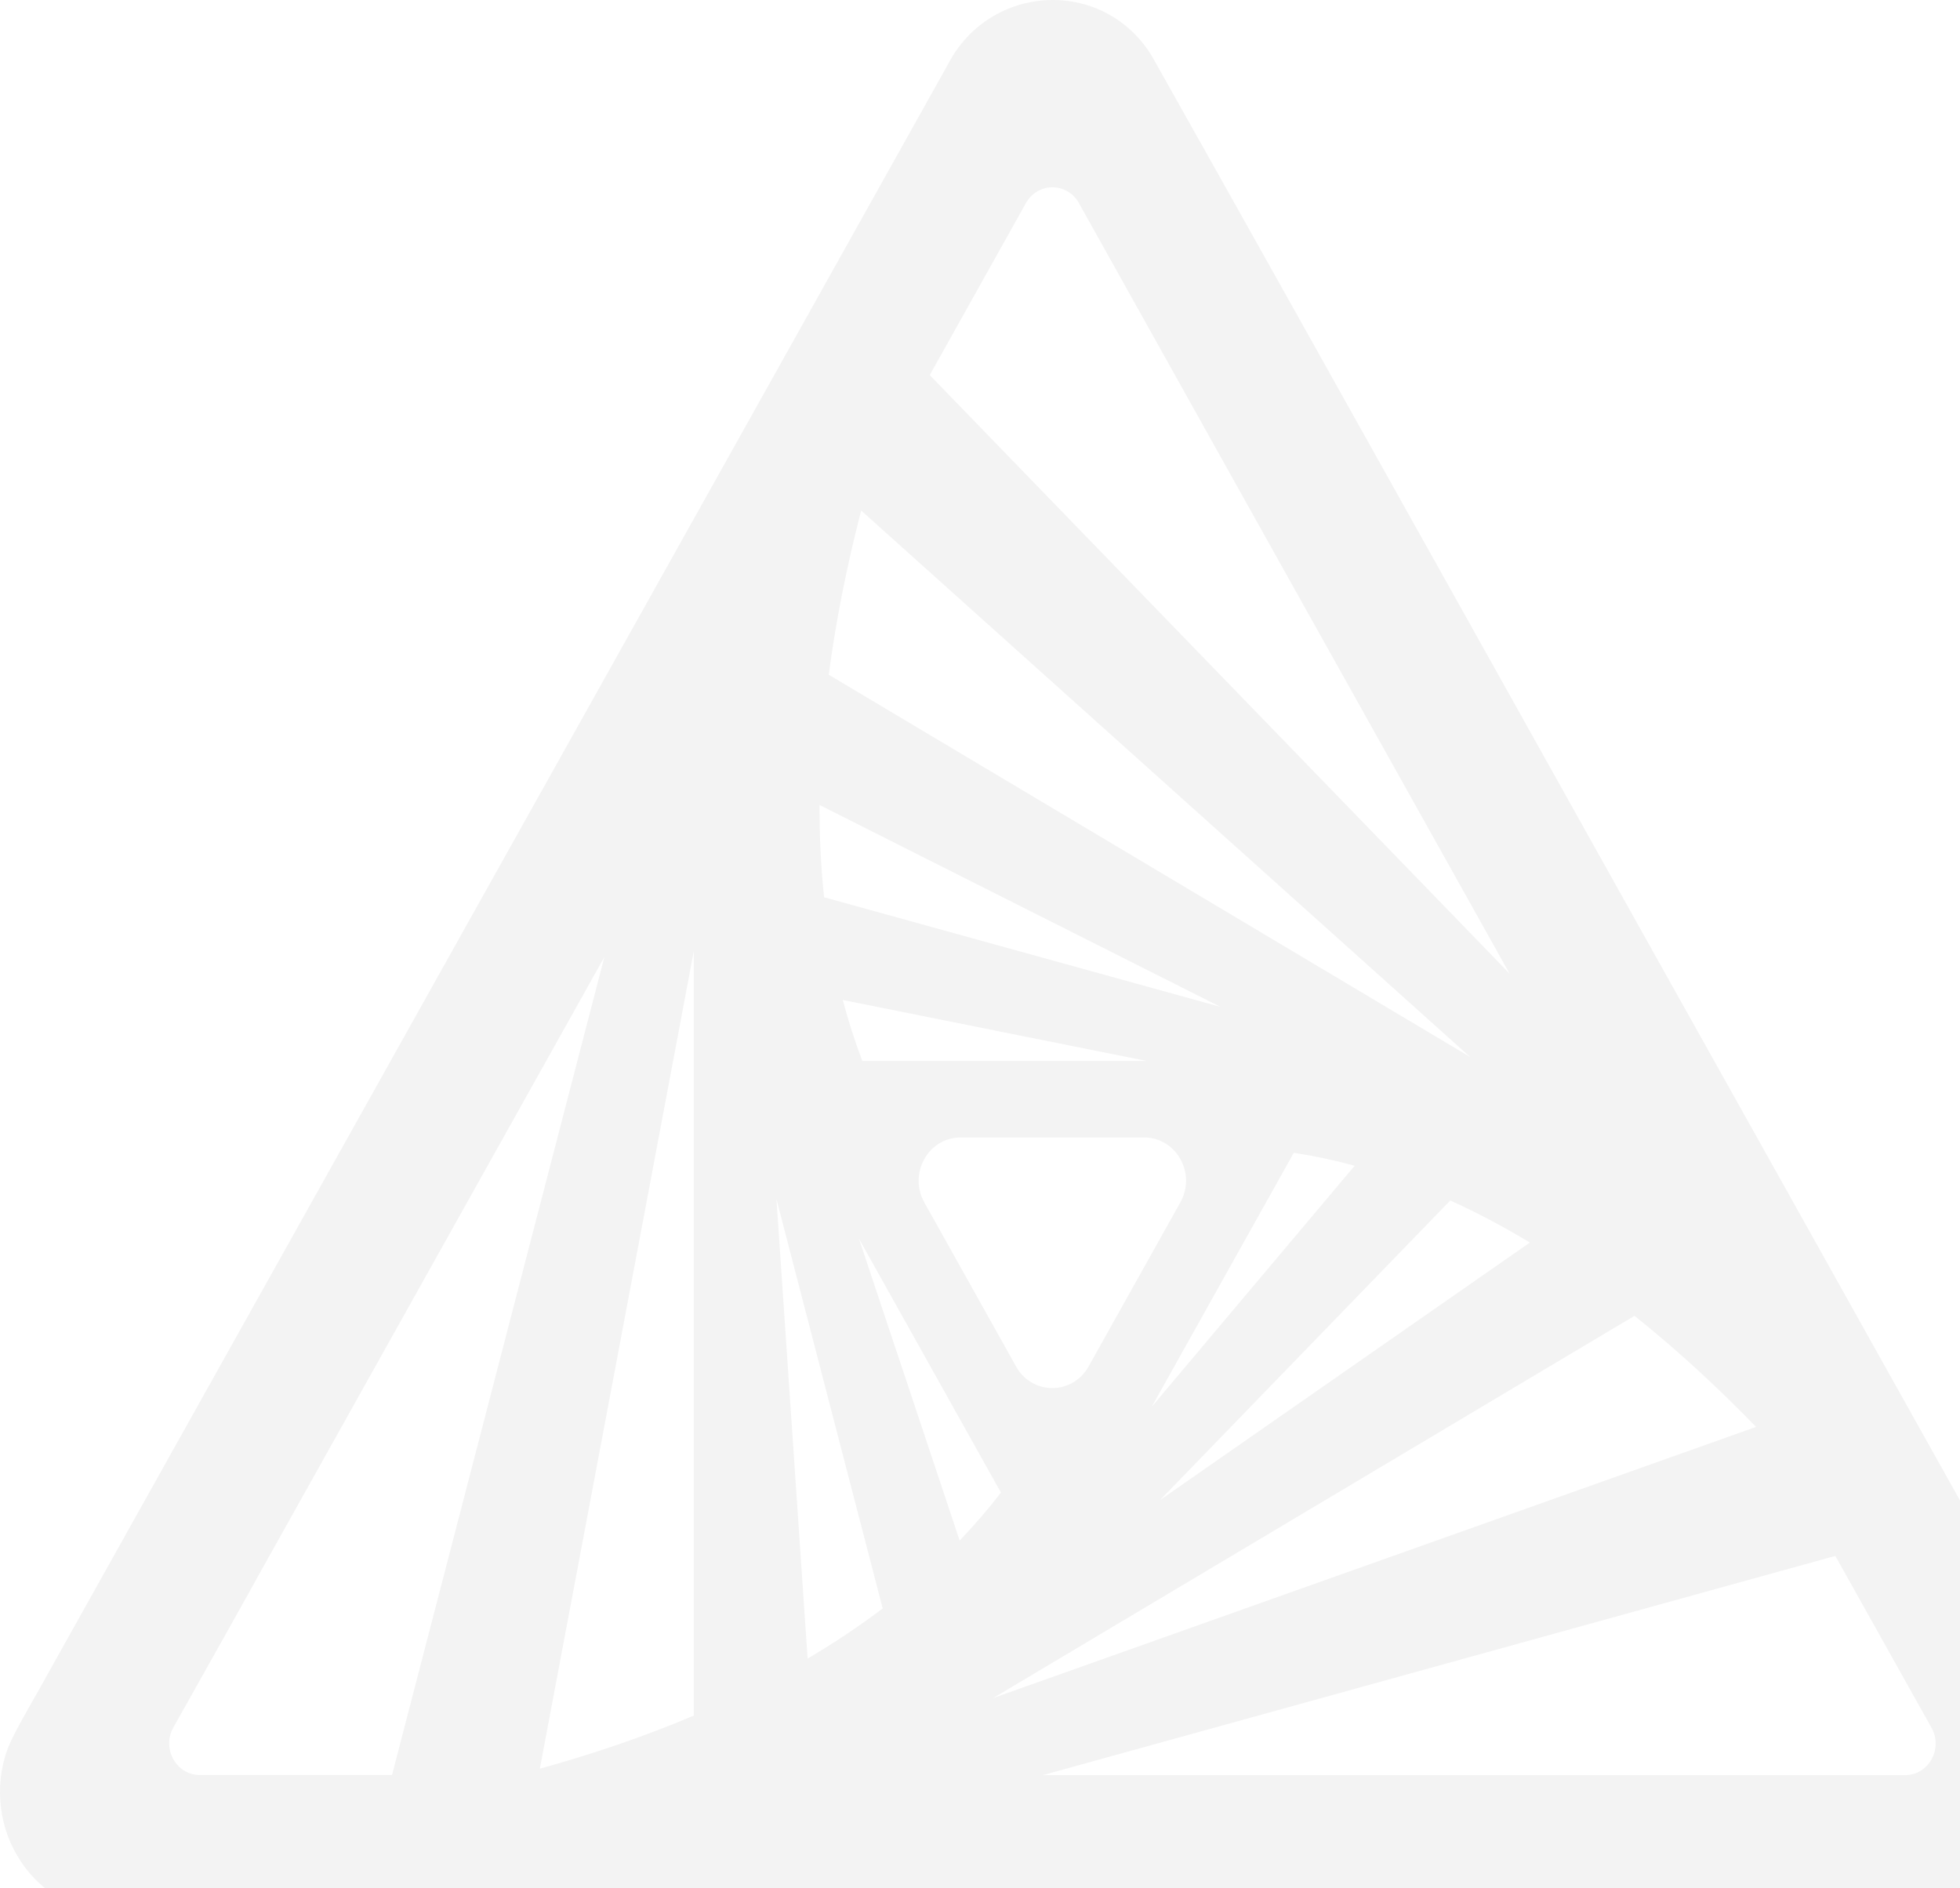
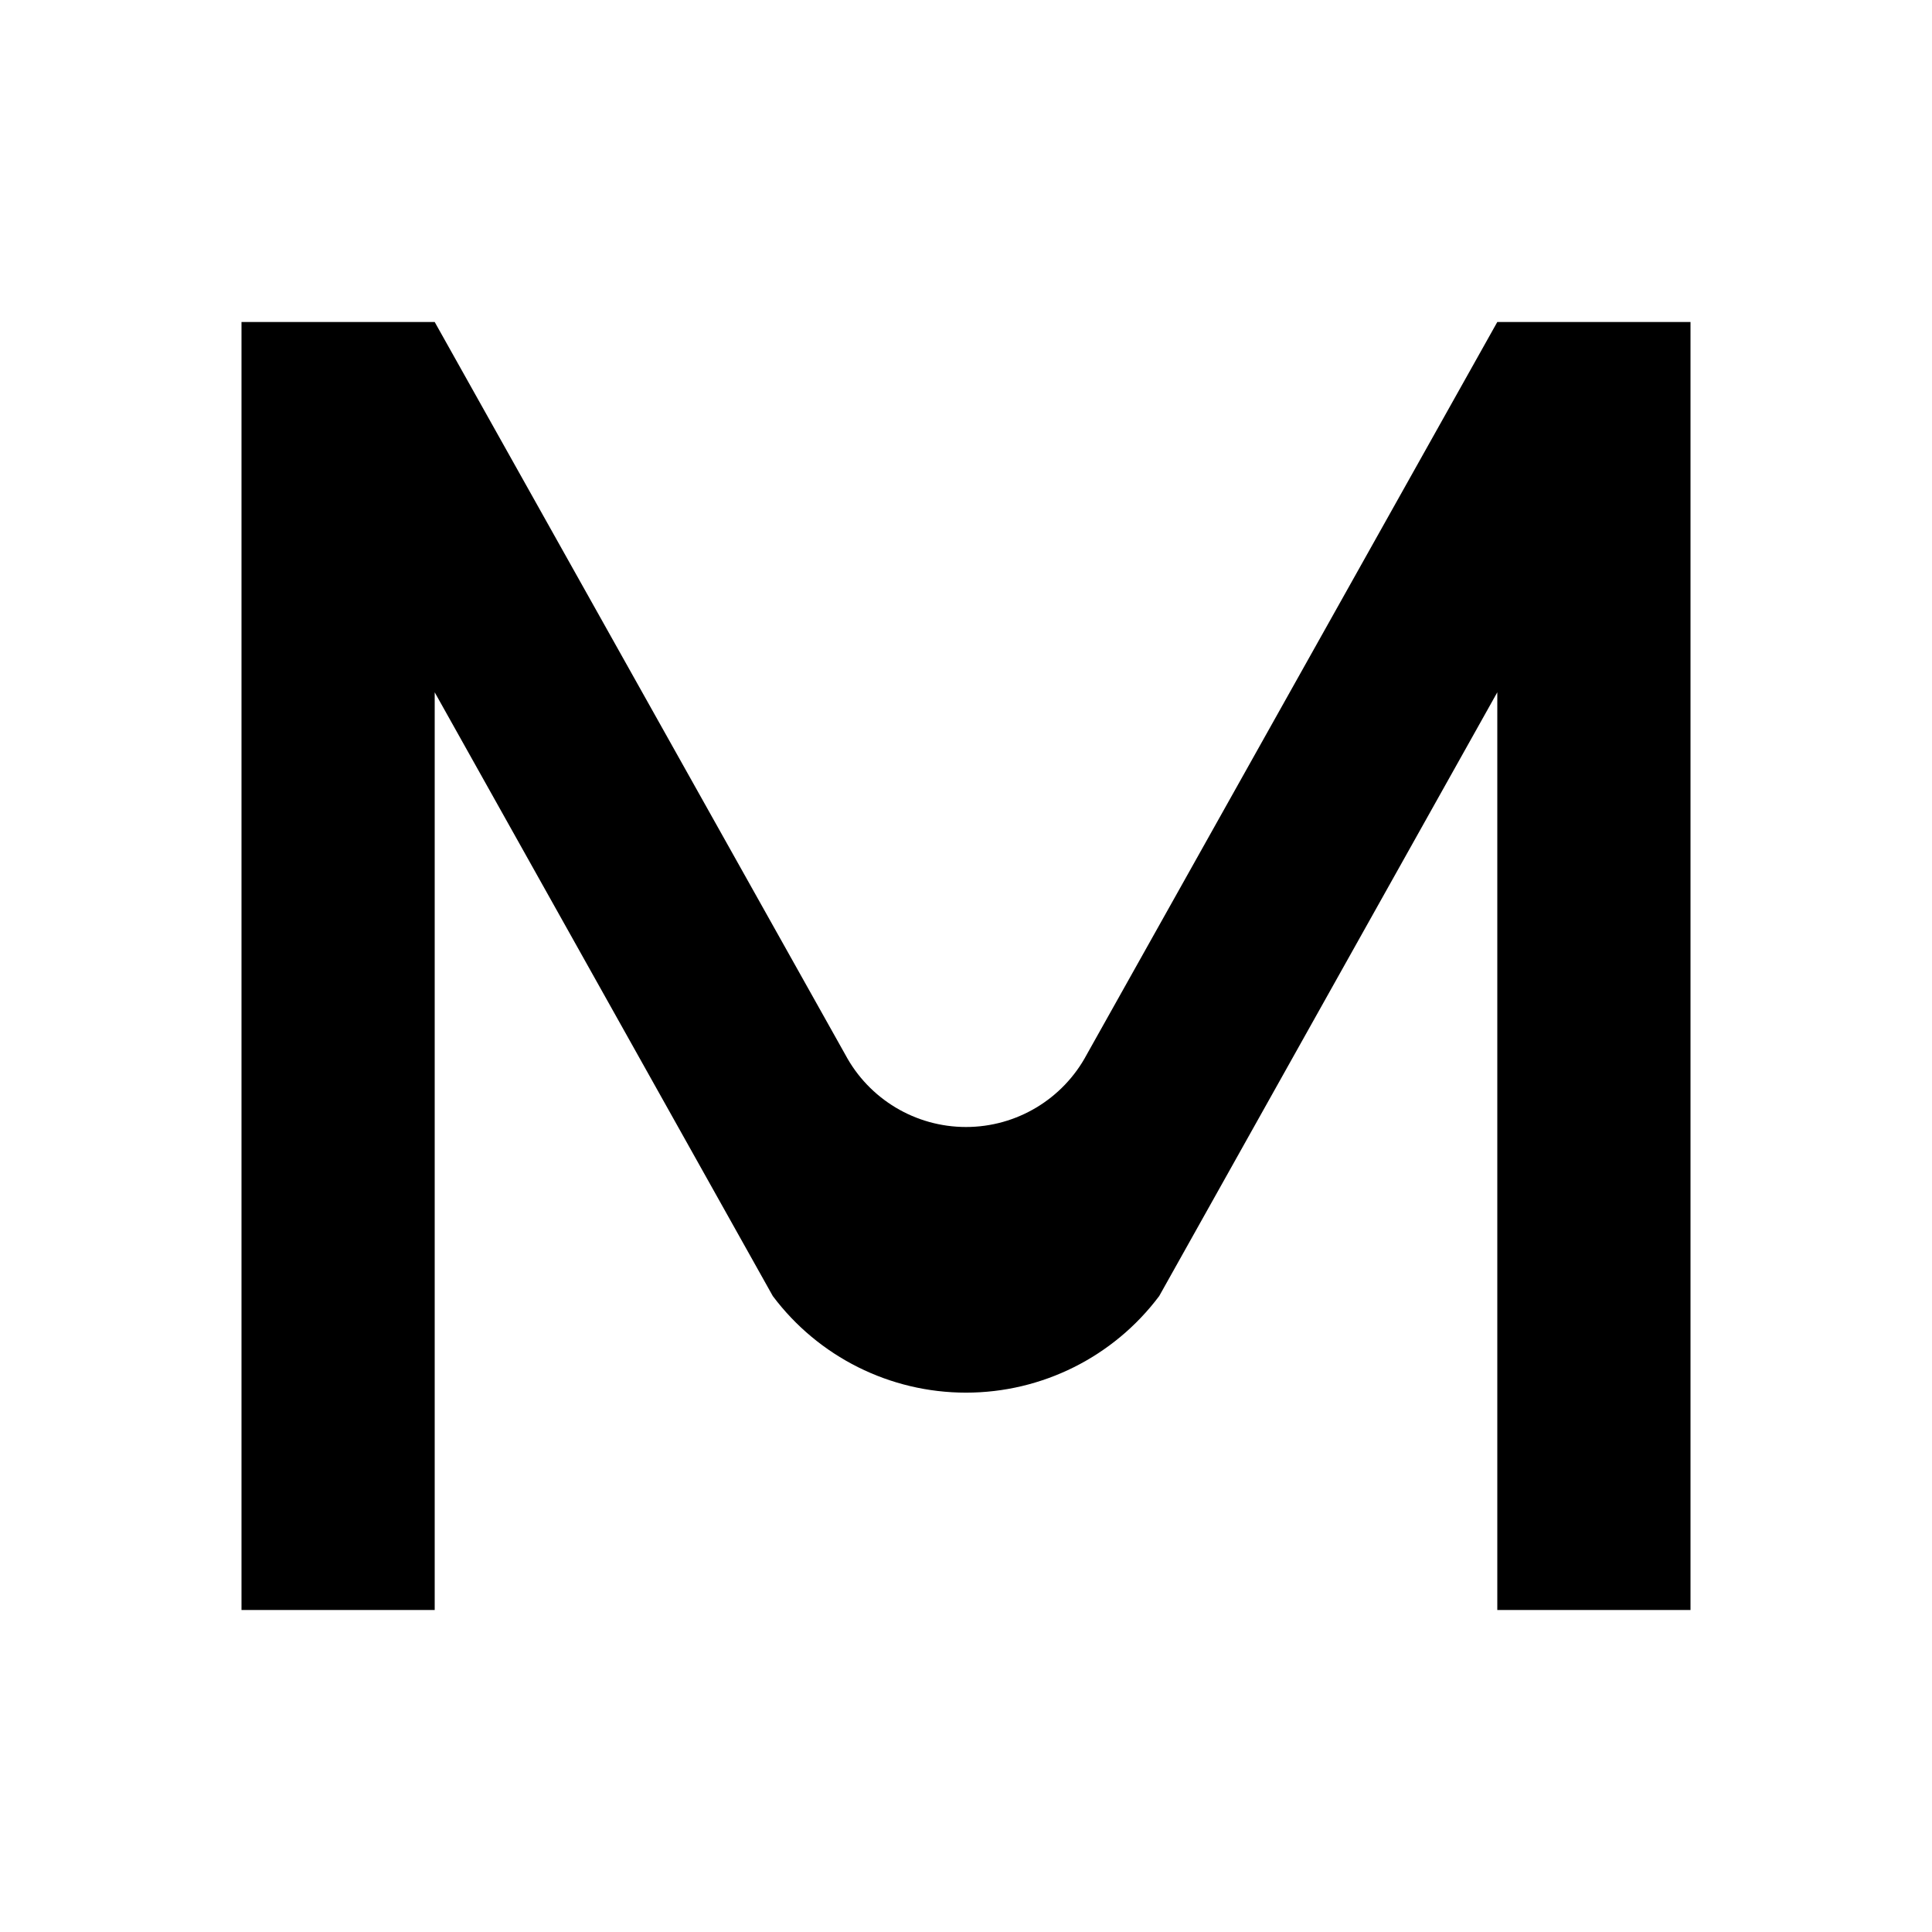
- <svg xmlns="http://www.w3.org/2000/svg" width="730" height="703" viewBox="0 0 730 703" fill="none">
-   <path d="M778.049 644.705C764.467 620.365 741.846 579.955 719.499 540.04C712.719 527.929 705.985 515.888 699.526 504.342C686.24 480.591 674.142 458.937 665.514 443.48C605.64 336.671 487.764 125.197 428.872 20.627C410.725 -8.52 368.678 -6.211 353.065 23.972C335.352 55.664 315.858 90.513 295.268 127.341C288.74 139.028 282.075 150.928 275.341 162.968C189.559 316.313 89.168 495.813 17.652 623.663C14 630.497 7.198 641.642 3.797 649.017C-2.161 662.33 -0.997 678.918 6.513 691.217C14.982 705.779 30.823 713.767 47.007 712.942C66.478 712.942 107.771 712.918 161.163 712.942C173.831 712.942 187.185 712.942 201.086 712.942C386.734 712.942 670.33 713.06 739.928 712.942C773.734 713.013 794.94 674.747 778.094 644.681L778.049 644.705ZM378.425 508.89L344.254 447.792C338.251 437.048 345.76 423.617 357.767 423.617H426.11C438.139 423.617 445.649 437.048 439.623 447.792L405.452 508.89C399.448 519.635 384.429 519.635 378.402 508.89H378.425ZM321.176 395.106C318.346 387.661 315.903 380.097 313.895 372.416L426.954 395.106H321.176ZM372.81 555.85C367.993 562.118 362.858 568.079 357.425 573.734L319.921 461.317L372.787 555.85H372.81ZM481.875 429.319C489.522 430.497 497.1 432.123 504.542 434.15L428.986 523.876L481.875 429.319ZM306.933 334.126C305.723 322.769 305.198 311.294 305.243 299.796L454.552 374.984L306.91 334.15L306.933 334.126ZM289.219 446.685L328.755 599.017C319.83 605.779 310.471 612 300.792 617.702L289.196 446.685H289.219ZM540.151 447.085C550.286 451.68 560.17 456.958 569.803 462.755L432.068 558.654L540.151 447.085ZM308.667 251.304C311.407 230.428 315.63 209.857 320.743 190.136L547.57 393.669L308.69 251.304H308.667ZM258.403 638.932C239.526 646.92 220.169 653.423 201.063 658.701L258.403 354.202V638.932ZM608.767 490.04C624.906 502.929 640.062 516.996 654.055 531.416L369.888 632.405L608.767 490.04ZM401.868 75.692C443.686 150.598 504.405 259.221 562.247 362.614L346.285 139.688C358.977 117.021 371.007 95.508 382.1 75.645C386.506 67.799 397.463 67.799 401.868 75.645V75.692ZM64.561 643.362C76.454 622.179 92.797 593.126 96.427 586.434C130.849 524.889 177.21 442.019 225.1 356.393L146.006 661.057C117.678 661.057 93.254 661.057 74.445 661.057C65.656 661.057 60.155 651.232 64.561 643.385V643.362ZM709.501 661.104C643.555 661.104 515.521 661.104 388.4 661.104L683.57 579.46C699.046 607.122 711.441 629.271 719.385 643.456C723.79 651.302 718.289 661.104 709.523 661.104H709.501Z" fill="currentColor" fill-opacity="0.05" />
+ <svg xmlns="http://www.w3.org/2000/svg" viewBox="0 0 24 24" fill="currentColor">
+   <path d="M3 4h2.4l5.1 9.1a1.7 1.7 0 0 0 3 0L18.6 4H21v16h-2.4V8.6l-4.2 7.5a3 3 0 0 1-4.8 0L5.4 8.6V20H3V4Z" />
</svg>
